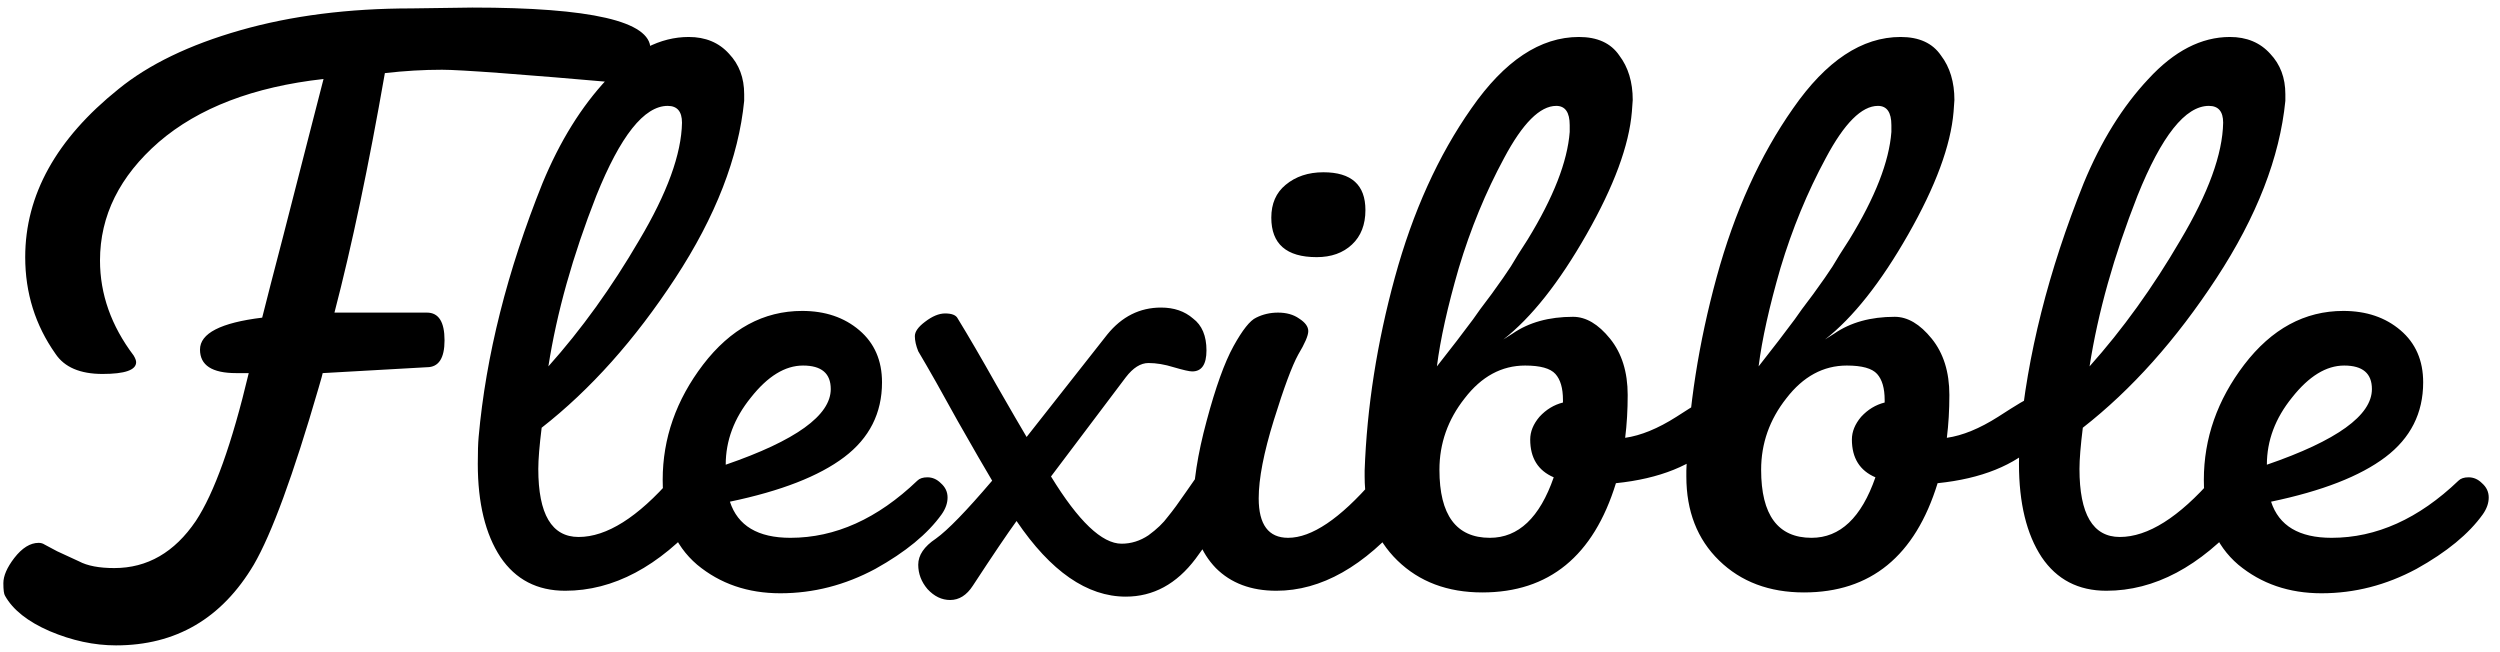
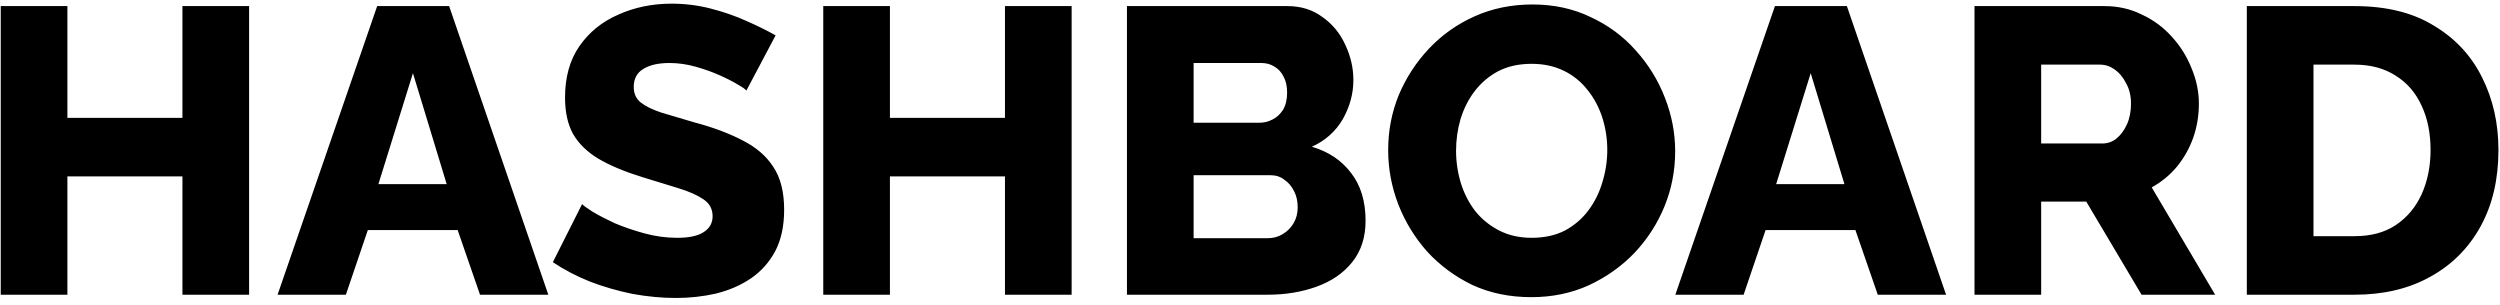
- <svg xmlns="http://www.w3.org/2000/svg" width="119" height="31" viewBox="0 0 119 31" fill="none">
-   <path d="M22.48 0.36C28.133 0.36 30.96 1.013 30.96 2.32C30.96 2.773 30.853 3.16 30.64 3.48C30.453 3.8 30.173 3.96 29.8 3.96H29.68C24.8 3.533 21.92 3.32 21.04 3.32C20.16 3.32 19.253 3.373 18.32 3.48C17.547 7.907 16.747 11.707 15.92 14.88H20.32C20.88 14.88 21.16 15.32 21.16 16.2C21.16 17.053 20.88 17.48 20.32 17.48L15.36 17.76C15.36 17.787 15.293 18.027 15.16 18.48C13.96 22.613 12.933 25.413 12.08 26.88C10.56 29.44 8.373 30.72 5.52 30.72C4.48 30.72 3.427 30.493 2.36 30.04C1.32 29.587 0.613 29.027 0.24 28.36C0.187 28.28 0.16 28.08 0.16 27.76C0.16 27.413 0.333 27.013 0.68 26.56C1.053 26.08 1.44 25.84 1.84 25.84C1.947 25.84 2.04 25.867 2.12 25.92C2.227 25.973 2.427 26.08 2.72 26.24L3.76 26.72C4.16 26.933 4.72 27.04 5.44 27.04C7.013 27.04 8.307 26.293 9.32 24.8C10.2 23.467 11.04 21.12 11.84 17.76H11.24C10.093 17.76 9.52 17.387 9.52 16.64C9.52 15.867 10.507 15.36 12.48 15.12C12.693 14.267 13.027 12.973 13.48 11.24C13.933 9.48 14.333 7.92 14.68 6.56C15.027 5.2 15.267 4.267 15.4 3.76C12.067 4.133 9.453 5.133 7.56 6.76C5.693 8.387 4.76 10.267 4.76 12.4C4.76 14 5.293 15.507 6.36 16.92C6.44 17.053 6.48 17.16 6.48 17.24C6.48 17.613 5.947 17.8 4.88 17.8C3.813 17.8 3.067 17.48 2.64 16.84C1.68 15.48 1.2 13.947 1.2 12.24C1.2 9.28 2.68 6.613 5.64 4.24C7.08 3.067 9.013 2.133 11.44 1.44C13.867 0.747 16.587 0.4 19.6 0.4L22.48 0.36ZM26.903 28.12C25.57 28.12 24.543 27.587 23.823 26.52C23.103 25.427 22.743 23.947 22.743 22.08C22.743 21.52 22.756 21.093 22.783 20.8C23.13 16.933 24.143 12.907 25.823 8.72C26.65 6.72 27.677 5.067 28.903 3.76C30.13 2.427 31.423 1.76 32.783 1.76C33.583 1.76 34.223 2.027 34.703 2.56C35.183 3.067 35.423 3.707 35.423 4.48V4.8C35.157 7.493 34.063 10.307 32.143 13.24C30.223 16.173 28.103 18.547 25.783 20.36C25.677 21.213 25.623 21.867 25.623 22.32C25.623 24.48 26.263 25.56 27.543 25.56C28.877 25.56 30.357 24.627 31.983 22.76C32.17 22.573 32.397 22.48 32.663 22.48C32.956 22.48 33.223 22.6 33.463 22.84C33.73 23.053 33.863 23.333 33.863 23.68C33.863 24 33.703 24.333 33.383 24.68C31.357 26.973 29.197 28.12 26.903 28.12ZM31.783 5.04C30.663 5.04 29.53 6.467 28.383 9.32C27.263 12.173 26.503 14.88 26.103 17.44C27.677 15.68 29.116 13.68 30.423 11.44C31.756 9.2 32.437 7.333 32.463 5.84C32.463 5.307 32.236 5.04 31.783 5.04ZM31.544 22.84C31.544 20.867 32.184 19.04 33.464 17.36C34.771 15.653 36.344 14.8 38.184 14.8C39.277 14.8 40.184 15.107 40.904 15.72C41.624 16.333 41.984 17.16 41.984 18.2C41.984 19.667 41.384 20.853 40.184 21.76C38.984 22.667 37.171 23.373 34.744 23.88C35.117 25.027 36.077 25.6 37.624 25.6C39.757 25.6 41.771 24.693 43.664 22.88C43.771 22.773 43.931 22.72 44.144 22.72C44.384 22.72 44.597 22.813 44.784 23C44.997 23.187 45.104 23.413 45.104 23.68C45.104 23.947 45.011 24.213 44.824 24.48C44.157 25.413 43.104 26.28 41.664 27.08C40.224 27.853 38.717 28.24 37.144 28.24C35.597 28.24 34.277 27.787 33.184 26.88C32.091 25.947 31.544 24.6 31.544 22.84ZM38.224 17.4C37.371 17.4 36.544 17.907 35.744 18.92C34.944 19.907 34.544 20.973 34.544 22.12C37.877 20.973 39.544 19.773 39.544 18.52C39.544 17.773 39.104 17.4 38.224 17.4ZM48.388 24.8C47.961 25.387 47.267 26.413 46.307 27.88C46.014 28.333 45.654 28.56 45.227 28.56C44.828 28.56 44.468 28.387 44.148 28.04C43.854 27.693 43.708 27.307 43.708 26.88C43.708 26.427 43.987 26.013 44.547 25.64C45.108 25.24 46.001 24.32 47.227 22.88C46.907 22.347 46.361 21.4 45.587 20.04C44.841 18.68 44.214 17.573 43.708 16.72C43.601 16.453 43.547 16.213 43.547 16C43.547 15.787 43.708 15.56 44.028 15.32C44.374 15.053 44.694 14.92 44.987 14.92C45.307 14.92 45.508 15 45.587 15.16C46.094 15.987 46.708 17.04 47.428 18.32C48.148 19.573 48.627 20.4 48.867 20.8L52.708 15.92C53.401 15.067 54.254 14.64 55.267 14.64C55.881 14.64 56.388 14.813 56.788 15.16C57.214 15.48 57.428 15.987 57.428 16.68C57.428 17.347 57.201 17.68 56.748 17.68C56.614 17.68 56.321 17.613 55.867 17.48C55.441 17.347 55.041 17.28 54.667 17.28C54.294 17.28 53.934 17.507 53.587 17.96L50.028 22.68C51.334 24.813 52.454 25.88 53.388 25.88C53.841 25.88 54.267 25.747 54.667 25.48C55.068 25.187 55.374 24.893 55.587 24.6C55.828 24.307 56.121 23.907 56.468 23.4C56.814 22.893 57.081 22.52 57.267 22.28C57.454 22.04 57.681 21.92 57.947 21.92C58.214 21.92 58.414 22.027 58.547 22.24C58.708 22.453 58.788 22.72 58.788 23.04C58.788 23.333 58.734 23.56 58.627 23.72C58.547 23.853 58.361 24.213 58.068 24.8C57.774 25.36 57.388 25.96 56.907 26.6C56.001 27.8 54.894 28.4 53.587 28.4C51.748 28.4 50.014 27.2 48.388 24.8ZM56.794 24.16C56.794 22.987 57.008 21.613 57.434 20.04C57.861 18.44 58.288 17.253 58.714 16.48C59.141 15.707 59.501 15.253 59.794 15.12C60.114 14.96 60.461 14.88 60.834 14.88C61.234 14.88 61.568 14.973 61.834 15.16C62.128 15.347 62.274 15.547 62.274 15.76C62.274 15.973 62.114 16.347 61.794 16.88C61.501 17.413 61.114 18.453 60.634 20C60.154 21.547 59.914 22.787 59.914 23.72C59.914 24.973 60.381 25.6 61.314 25.6C62.434 25.6 63.781 24.693 65.354 22.88C65.568 22.613 65.821 22.48 66.114 22.48C66.434 22.48 66.714 22.6 66.954 22.84C67.221 23.053 67.354 23.32 67.354 23.64C67.354 23.933 67.208 24.267 66.914 24.64C64.941 26.96 62.888 28.12 60.754 28.12C59.554 28.12 58.594 27.76 57.874 27.04C57.154 26.293 56.794 25.333 56.794 24.16ZM62.674 12.24C61.234 12.24 60.514 11.613 60.514 10.36C60.514 9.693 60.741 9.173 61.194 8.8C61.674 8.4 62.274 8.2 62.994 8.2C64.328 8.2 64.994 8.8 64.994 10C64.994 10.693 64.781 11.24 64.354 11.64C63.928 12.04 63.368 12.24 62.674 12.24ZM70.918 25.6C72.278 25.6 73.291 24.64 73.957 22.72C73.211 22.4 72.838 21.8 72.838 20.92C72.838 20.547 72.984 20.187 73.278 19.84C73.597 19.493 73.971 19.267 74.397 19.16V19.04C74.397 18.48 74.278 18.067 74.037 17.8C73.797 17.533 73.317 17.4 72.597 17.4C71.478 17.4 70.517 17.92 69.718 18.96C68.918 19.973 68.517 21.107 68.517 22.36C68.517 24.52 69.317 25.6 70.918 25.6ZM77.677 5.32C77.544 6.92 76.824 8.867 75.517 11.16C74.211 13.453 72.891 15.12 71.558 16.16L71.998 15.88C72.771 15.347 73.731 15.08 74.877 15.08C75.491 15.08 76.078 15.427 76.638 16.12C77.198 16.813 77.478 17.707 77.478 18.8C77.478 19.52 77.438 20.2 77.358 20.84C78.104 20.733 78.918 20.4 79.797 19.84C80.704 19.253 81.198 18.96 81.278 18.96C81.864 18.96 82.157 19.307 82.157 20C82.157 20.427 81.998 20.787 81.677 21.08C80.584 22.147 78.998 22.787 76.918 23C75.851 26.467 73.731 28.2 70.558 28.2C68.904 28.2 67.558 27.693 66.517 26.68C65.478 25.667 64.957 24.333 64.957 22.68V22.4C65.064 19.387 65.544 16.32 66.397 13.2C67.251 10.08 68.464 7.4 70.037 5.16C71.611 2.893 73.317 1.76 75.157 1.76C76.037 1.76 76.677 2.053 77.078 2.64C77.504 3.2 77.718 3.907 77.718 4.76L77.677 5.32ZM74.078 5.04C73.304 5.04 72.478 5.867 71.597 7.52C70.718 9.147 69.998 10.893 69.438 12.76C68.904 14.6 68.558 16.16 68.397 17.44C69.091 16.56 69.664 15.813 70.118 15.2C70.278 14.96 70.571 14.56 70.998 14C71.424 13.413 71.731 12.973 71.918 12.68C72.104 12.36 72.371 11.933 72.718 11.4C73.944 9.4 74.611 7.693 74.718 6.28V5.96C74.718 5.347 74.504 5.04 74.078 5.04ZM86.23 25.6C87.59 25.6 88.603 24.64 89.27 22.72C88.523 22.4 88.15 21.8 88.15 20.92C88.15 20.547 88.297 20.187 88.59 19.84C88.91 19.493 89.283 19.267 89.71 19.16V19.04C89.71 18.48 89.59 18.067 89.35 17.8C89.11 17.533 88.63 17.4 87.91 17.4C86.79 17.4 85.83 17.92 85.03 18.96C84.23 19.973 83.83 21.107 83.83 22.36C83.83 24.52 84.63 25.6 86.23 25.6ZM92.99 5.32C92.857 6.92 92.137 8.867 90.83 11.16C89.523 13.453 88.203 15.12 86.87 16.16L87.31 15.88C88.083 15.347 89.043 15.08 90.19 15.08C90.803 15.08 91.39 15.427 91.95 16.12C92.51 16.813 92.79 17.707 92.79 18.8C92.79 19.52 92.75 20.2 92.67 20.84C93.417 20.733 94.23 20.4 95.11 19.84C96.017 19.253 96.51 18.96 96.59 18.96C97.177 18.96 97.47 19.307 97.47 20C97.47 20.427 97.31 20.787 96.99 21.08C95.897 22.147 94.31 22.787 92.23 23C91.163 26.467 89.043 28.2 85.87 28.2C84.217 28.2 82.87 27.693 81.83 26.68C80.79 25.667 80.27 24.333 80.27 22.68V22.4C80.377 19.387 80.857 16.32 81.71 13.2C82.563 10.08 83.777 7.4 85.35 5.16C86.923 2.893 88.63 1.76 90.47 1.76C91.35 1.76 91.99 2.053 92.39 2.64C92.817 3.2 93.03 3.907 93.03 4.76L92.99 5.32ZM89.39 5.04C88.617 5.04 87.79 5.867 86.91 7.52C86.03 9.147 85.31 10.893 84.75 12.76C84.217 14.6 83.87 16.16 83.71 17.44C84.403 16.56 84.977 15.813 85.43 15.2C85.59 14.96 85.883 14.56 86.31 14C86.737 13.413 87.043 12.973 87.23 12.68C87.417 12.36 87.683 11.933 88.03 11.4C89.257 9.4 89.923 7.693 90.03 6.28V5.96C90.03 5.347 89.817 5.04 89.39 5.04ZM100.263 28.12C98.929 28.12 97.903 27.587 97.183 26.52C96.463 25.427 96.103 23.947 96.103 22.08C96.103 21.52 96.116 21.093 96.142 20.8C96.489 16.933 97.502 12.907 99.183 8.72C100.009 6.72 101.036 5.067 102.263 3.76C103.489 2.427 104.783 1.76 106.143 1.76C106.943 1.76 107.583 2.027 108.063 2.56C108.543 3.067 108.783 3.707 108.783 4.48V4.8C108.516 7.493 107.423 10.307 105.503 13.24C103.583 16.173 101.463 18.547 99.142 20.36C99.036 21.213 98.983 21.867 98.983 22.32C98.983 24.48 99.623 25.56 100.903 25.56C102.236 25.56 103.716 24.627 105.343 22.76C105.529 22.573 105.756 22.48 106.023 22.48C106.316 22.48 106.583 22.6 106.823 22.84C107.089 23.053 107.223 23.333 107.223 23.68C107.223 24 107.063 24.333 106.743 24.68C104.716 26.973 102.556 28.12 100.263 28.12ZM105.143 5.04C104.023 5.04 102.889 6.467 101.743 9.32C100.623 12.173 99.862 14.88 99.463 17.44C101.036 15.68 102.476 13.68 103.783 11.44C105.116 9.2 105.796 7.333 105.822 5.84C105.822 5.307 105.596 5.04 105.143 5.04ZM104.903 22.84C104.903 20.867 105.543 19.04 106.823 17.36C108.13 15.653 109.703 14.8 111.543 14.8C112.637 14.8 113.543 15.107 114.263 15.72C114.983 16.333 115.343 17.16 115.343 18.2C115.343 19.667 114.743 20.853 113.543 21.76C112.343 22.667 110.53 23.373 108.103 23.88C108.477 25.027 109.437 25.6 110.983 25.6C113.117 25.6 115.13 24.693 117.023 22.88C117.13 22.773 117.29 22.72 117.503 22.72C117.743 22.72 117.957 22.813 118.143 23C118.357 23.187 118.463 23.413 118.463 23.68C118.463 23.947 118.37 24.213 118.183 24.48C117.517 25.413 116.463 26.28 115.023 27.08C113.583 27.853 112.077 28.24 110.503 28.24C108.957 28.24 107.637 27.787 106.543 26.88C105.45 25.947 104.903 24.6 104.903 22.84ZM111.583 17.4C110.73 17.4 109.903 17.907 109.103 18.92C108.303 19.907 107.903 20.973 107.903 22.12C111.237 20.973 112.903 19.773 112.903 18.52C112.903 17.773 112.463 17.4 111.583 17.4Z" fill="black" />
+ <svg xmlns="http://www.w3.org/2000/svg" width="246" height="30" viewBox="0 0 246 30" fill="none">
+   <path d="M24.512 0.6V29H17.952V17.36H6.632V29H0.072V0.6H6.632V11.6H17.952V0.6H24.512ZM37.114 0.6H44.194L53.954 29H47.234L45.034 22.64H36.194L34.034 29H27.314L37.114 0.6ZM43.954 18.12L40.634 7.2L37.234 18.12H43.954ZM73.44 8.92C73.36 8.787 73.08 8.587 72.6 8.32C72.12 8.027 71.52 7.72 70.8 7.4C70.08 7.08 69.293 6.8 68.44 6.56C67.586 6.32 66.733 6.2 65.88 6.2C64.76 6.2 63.893 6.4 63.28 6.8C62.666 7.173 62.36 7.76 62.36 8.56C62.36 9.2 62.586 9.707 63.04 10.08C63.52 10.453 64.2 10.787 65.08 11.08C65.96 11.347 67.04 11.667 68.32 12.04C70.133 12.52 71.706 13.107 73.04 13.8C74.373 14.467 75.386 15.333 76.08 16.4C76.8 17.467 77.16 18.88 77.16 20.64C77.16 22.24 76.866 23.6 76.28 24.72C75.693 25.813 74.893 26.707 73.88 27.4C72.893 28.067 71.76 28.56 70.48 28.88C69.2 29.173 67.88 29.32 66.52 29.32C65.133 29.32 63.706 29.187 62.24 28.92C60.8 28.627 59.413 28.227 58.08 27.72C56.746 27.187 55.52 26.547 54.4 25.8L57.28 20.08C57.386 20.213 57.733 20.467 58.32 20.84C58.906 21.187 59.626 21.56 60.48 21.96C61.36 22.333 62.333 22.667 63.4 22.96C64.466 23.253 65.546 23.4 66.64 23.4C67.813 23.4 68.68 23.213 69.24 22.84C69.826 22.467 70.12 21.947 70.12 21.28C70.12 20.56 69.813 20 69.2 19.6C68.613 19.2 67.8 18.84 66.76 18.52C65.746 18.2 64.573 17.84 63.24 17.44C61.506 16.907 60.066 16.307 58.92 15.64C57.8 14.973 56.96 14.16 56.4 13.2C55.866 12.24 55.6 11.04 55.6 9.6C55.6 7.6 56.066 5.92 57 4.56C57.96 3.173 59.24 2.133 60.84 1.44C62.44 0.72 64.186 0.36 66.08 0.36C67.413 0.36 68.693 0.52 69.92 0.84C71.173 1.16 72.333 1.56 73.4 2.04C74.493 2.52 75.466 3 76.32 3.48L73.44 8.92ZM105.449 0.6V29H98.889V17.36H87.569V29H81.009V0.6H87.569V11.6H98.889V0.6H105.449ZM134.372 21.72C134.372 23.347 133.932 24.707 133.052 25.8C132.199 26.867 131.039 27.667 129.572 28.2C128.105 28.733 126.492 29 124.732 29H110.892V0.6H126.692C128.025 0.6 129.172 0.96 130.132 1.68C131.119 2.373 131.865 3.28 132.372 4.4C132.905 5.52 133.172 6.68 133.172 7.88C133.172 9.213 132.825 10.493 132.132 11.72C131.439 12.92 130.425 13.827 129.092 14.44C130.719 14.92 131.999 15.773 132.932 17C133.892 18.227 134.372 19.8 134.372 21.72ZM127.692 20.4C127.692 19.787 127.572 19.253 127.332 18.8C127.092 18.32 126.772 17.947 126.372 17.68C125.999 17.387 125.545 17.24 125.012 17.24H117.452V23.44H124.732C125.292 23.44 125.785 23.307 126.212 23.04C126.665 22.773 127.025 22.413 127.292 21.96C127.559 21.507 127.692 20.987 127.692 20.4ZM117.452 6.2V12.08H123.892C124.372 12.08 124.812 11.973 125.212 11.76C125.639 11.547 125.985 11.227 126.252 10.8C126.519 10.347 126.652 9.787 126.652 9.12C126.652 8.48 126.532 7.947 126.292 7.52C126.079 7.093 125.785 6.773 125.412 6.56C125.039 6.32 124.612 6.2 124.132 6.2H117.452ZM150.676 29.24C148.542 29.24 146.609 28.84 144.876 28.04C143.169 27.213 141.689 26.12 140.436 24.76C139.209 23.373 138.262 21.827 137.596 20.12C136.929 18.387 136.596 16.6 136.596 14.76C136.596 12.867 136.942 11.067 137.636 9.36C138.356 7.653 139.342 6.133 140.596 4.8C141.876 3.44 143.382 2.373 145.116 1.6C146.849 0.827 148.742 0.44 150.796 0.44C152.902 0.44 154.809 0.853 156.516 1.68C158.249 2.48 159.729 3.573 160.956 4.96C162.209 6.347 163.169 7.907 163.836 9.64C164.502 11.347 164.836 13.093 164.836 14.88C164.836 16.773 164.489 18.573 163.796 20.28C163.102 21.987 162.116 23.52 160.836 24.88C159.556 26.213 158.049 27.28 156.316 28.08C154.609 28.853 152.729 29.24 150.676 29.24ZM143.276 14.84C143.276 15.933 143.436 17 143.756 18.04C144.076 19.053 144.542 19.96 145.156 20.76C145.796 21.56 146.582 22.2 147.516 22.68C148.449 23.16 149.516 23.4 150.716 23.4C151.969 23.4 153.062 23.16 153.996 22.68C154.929 22.173 155.702 21.507 156.316 20.68C156.929 19.853 157.382 18.933 157.676 17.92C157.996 16.88 158.156 15.827 158.156 14.76C158.156 13.667 157.996 12.613 157.676 11.6C157.356 10.587 156.876 9.68 156.236 8.88C155.596 8.053 154.809 7.413 153.876 6.96C152.942 6.507 151.889 6.28 150.716 6.28C149.462 6.28 148.369 6.52 147.436 7C146.529 7.48 145.756 8.133 145.116 8.96C144.502 9.76 144.036 10.68 143.716 11.72C143.422 12.733 143.276 13.773 143.276 14.84ZM174.653 0.6H181.733L191.493 29H184.773L182.573 22.64H173.733L171.573 29H164.853L174.653 0.6ZM181.493 18.12L178.173 7.2L174.773 18.12H181.493ZM194.29 29V0.6H207.09C208.424 0.6 209.65 0.88 210.77 1.44C211.917 1.973 212.904 2.707 213.73 3.64C214.557 4.547 215.197 5.573 215.65 6.72C216.13 7.867 216.37 9.027 216.37 10.2C216.37 11.373 216.184 12.493 215.81 13.56C215.437 14.6 214.904 15.547 214.21 16.4C213.517 17.227 212.69 17.907 211.73 18.44L217.97 29H210.73L205.29 19.84H200.85V29H194.29ZM200.85 14.12H206.85C207.384 14.12 207.85 13.96 208.25 13.64C208.677 13.293 209.024 12.827 209.29 12.24C209.557 11.653 209.69 10.973 209.69 10.2C209.69 9.427 209.53 8.76 209.21 8.2C208.917 7.613 208.544 7.16 208.09 6.84C207.637 6.52 207.157 6.36 206.65 6.36H200.85V14.12ZM221.087 29V0.6H231.687C234.807 0.6 237.407 1.24 239.487 2.52C241.594 3.773 243.181 5.48 244.247 7.64C245.314 9.773 245.847 12.147 245.847 14.76C245.847 17.64 245.261 20.147 244.087 22.28C242.914 24.413 241.261 26.067 239.127 27.24C237.021 28.413 234.541 29 231.687 29H221.087ZM239.167 14.76C239.167 13.107 238.874 11.653 238.287 10.4C237.701 9.12 236.847 8.133 235.727 7.44C234.607 6.72 233.261 6.36 231.687 6.36H227.647V23.24H231.687C233.287 23.24 234.634 22.88 235.727 22.16C236.847 21.413 237.701 20.4 238.287 19.12C238.874 17.813 239.167 16.36 239.167 14.76Z" fill="black" />
</svg>
